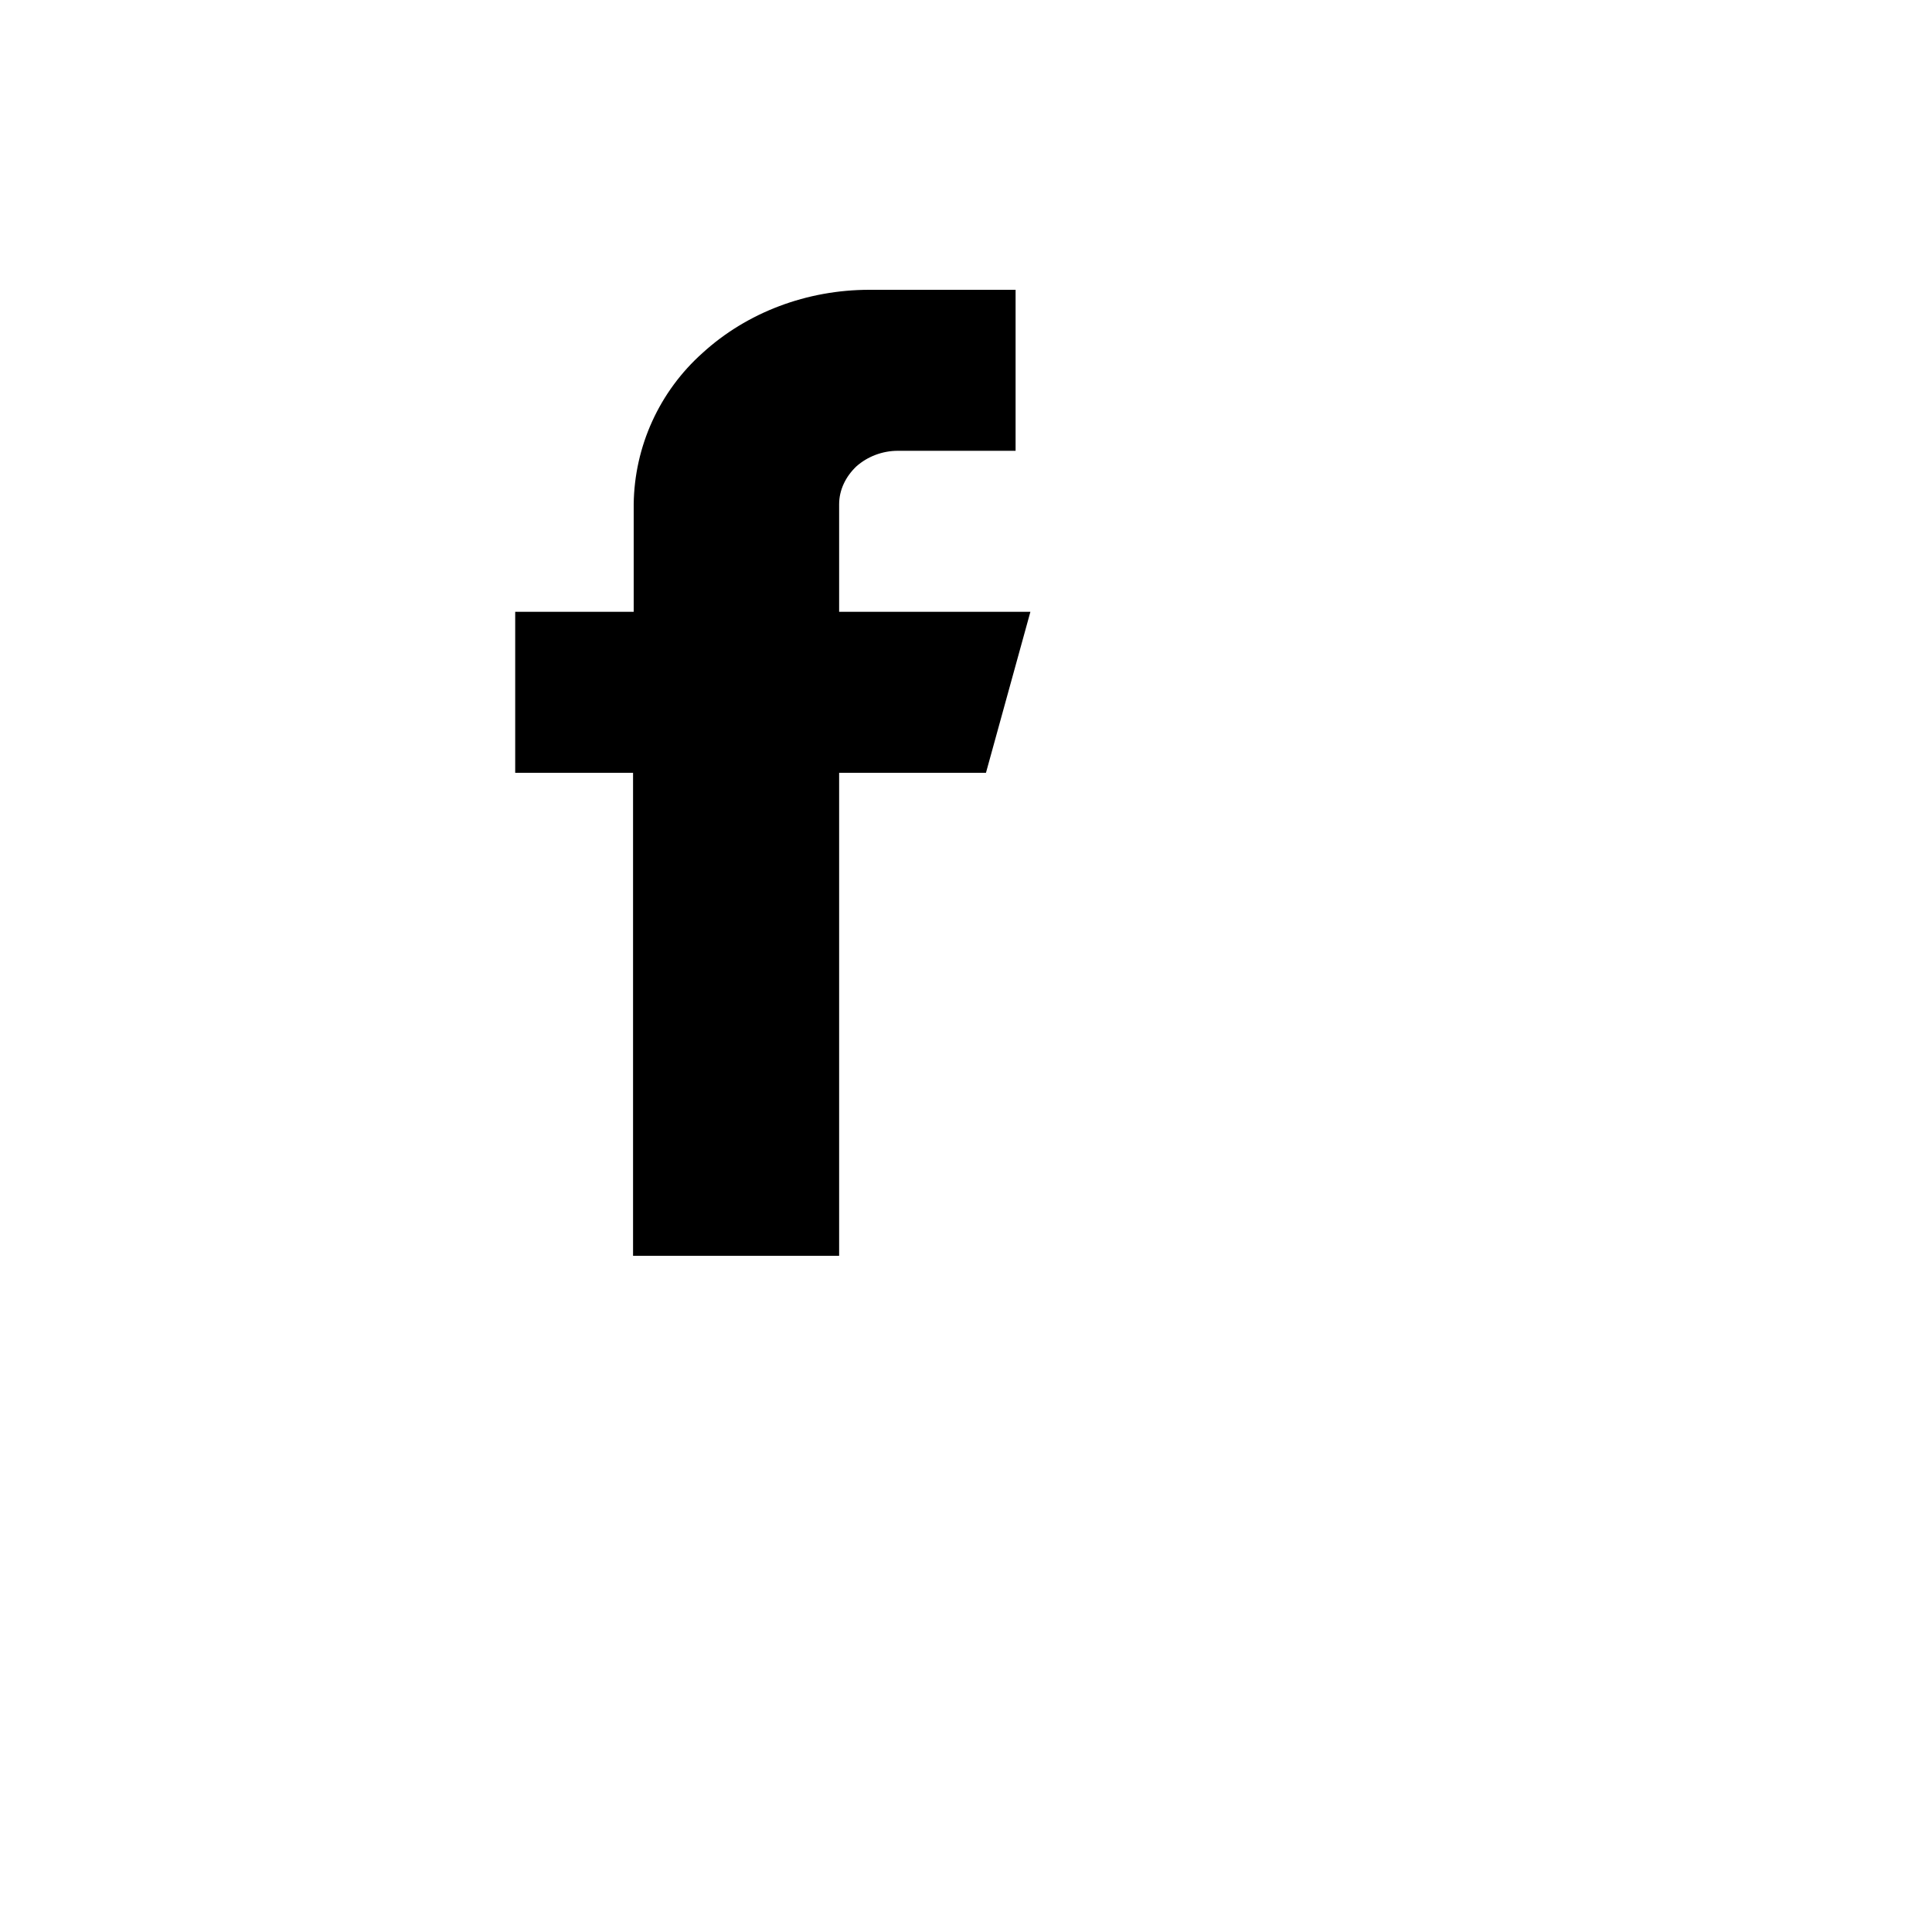
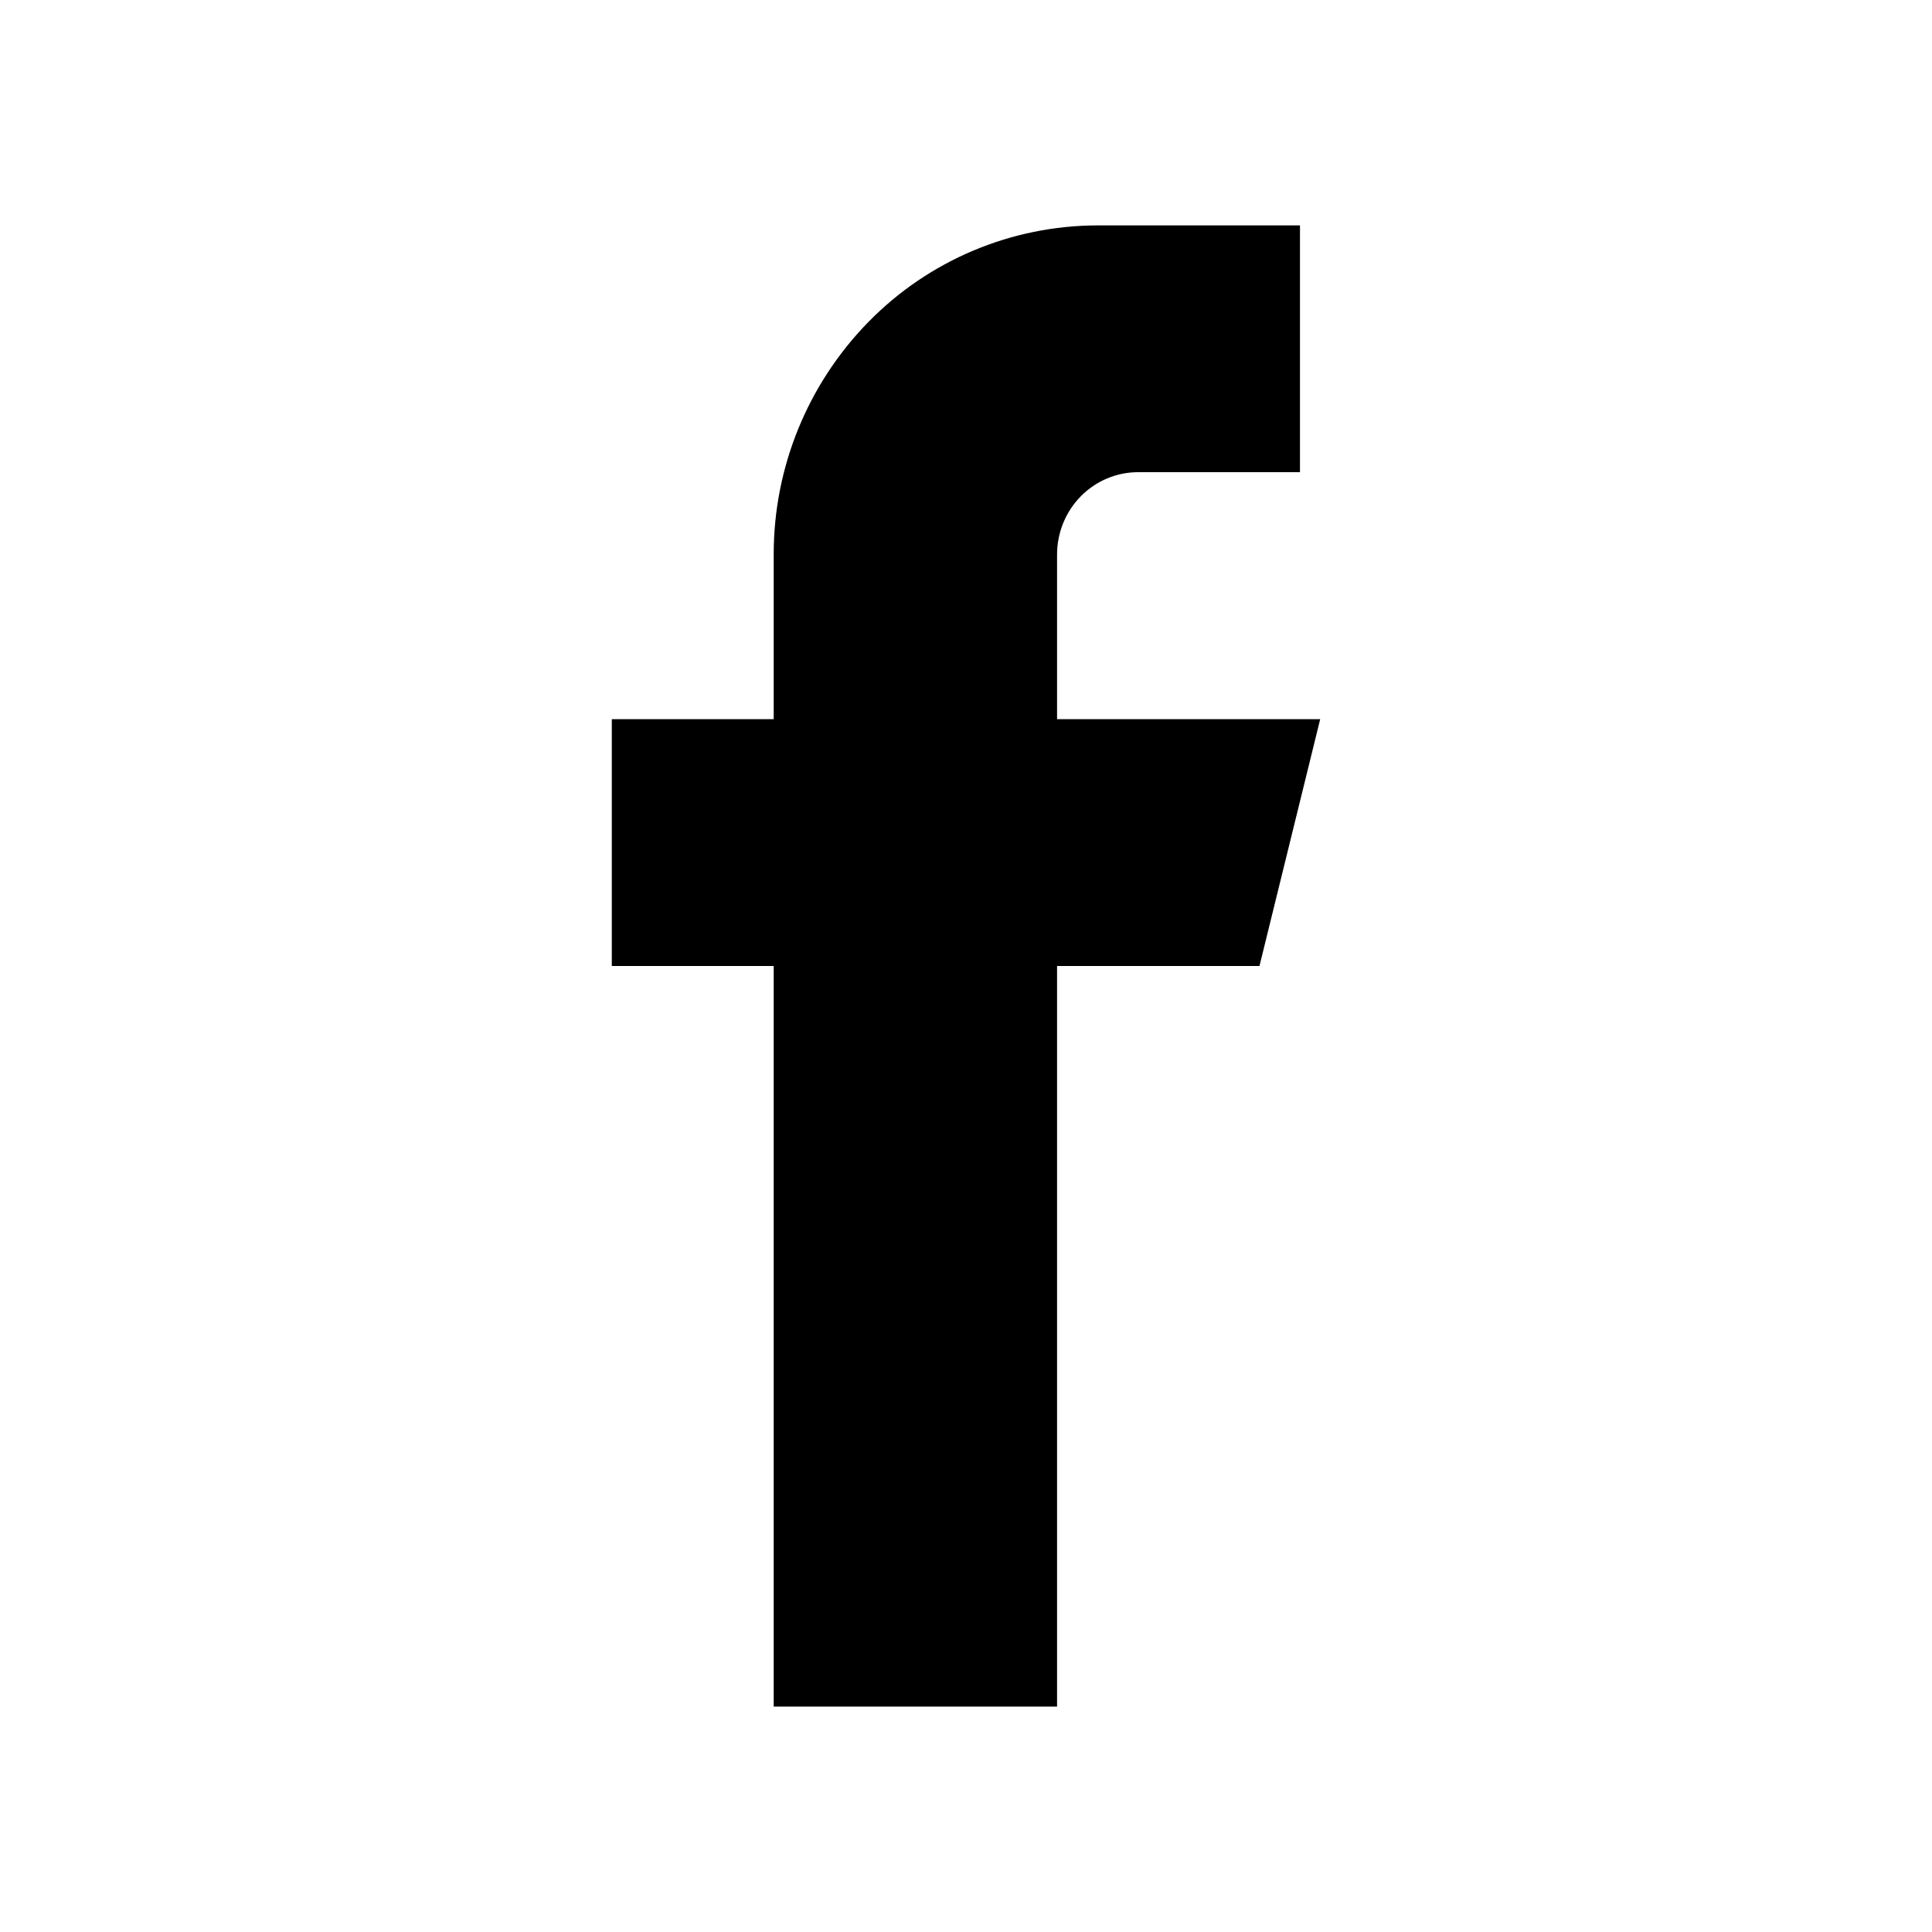
<svg xmlns="http://www.w3.org/2000/svg" viewBox="0 0 30 30" fill="none">
-   <path d="M16 9.5h-2.97V7.83c0-.22.1-.43.27-.59.17-.15.4-.24.64-.24h1.83V4.5H13.5c-.97 0-1.9.35-2.59.98a3.2 3.2 0 0 0-1.07 2.35V9.5H8V12h1.83v7.5h3.2V12h2.28L16 9.5Z" fill="currentColor" />
+   <path fill="currentColor" d="M20.5 11.167h-4.086V8.61c0-.339.133-.664.368-.903.236-.24.556-.375.89-.375h2.514V3.5h-3.143a4.988 4.988 0 0 0-3.556 1.497 5.154 5.154 0 0 0-1.473 3.614v2.556H9.5V15h2.514v11.5h4.4V15h3.143l.943-3.833Z" />
</svg>
